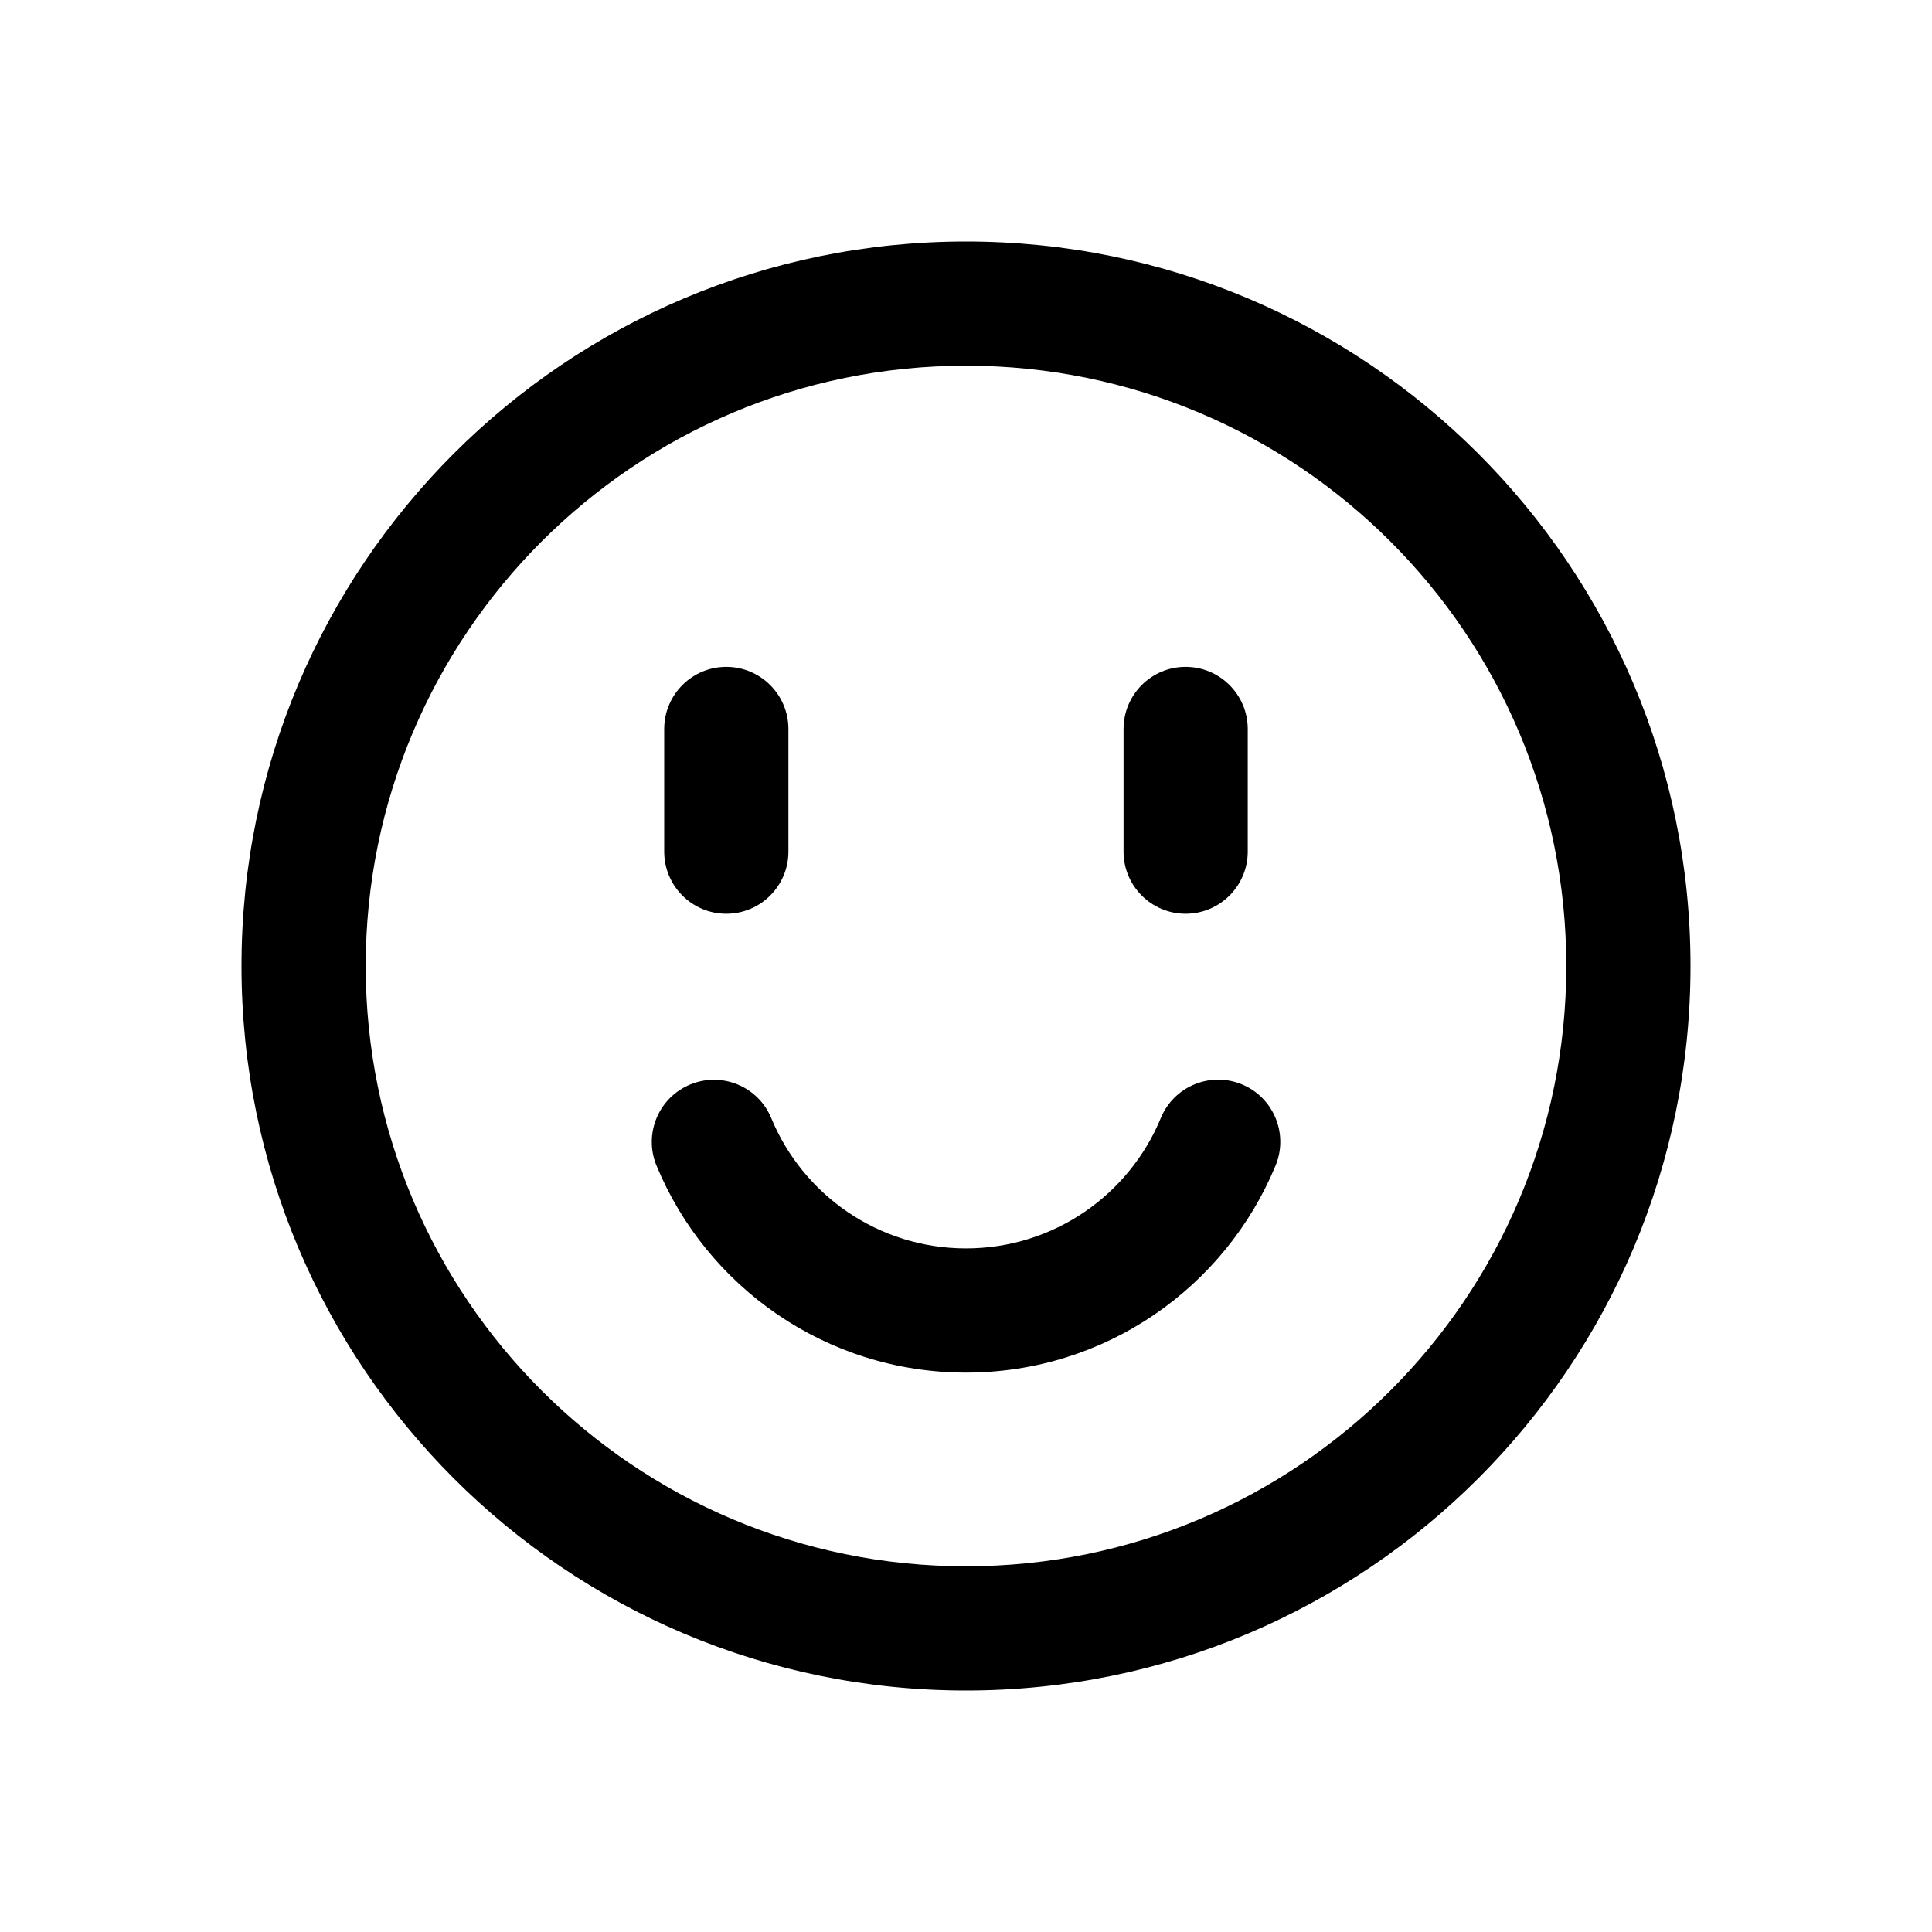
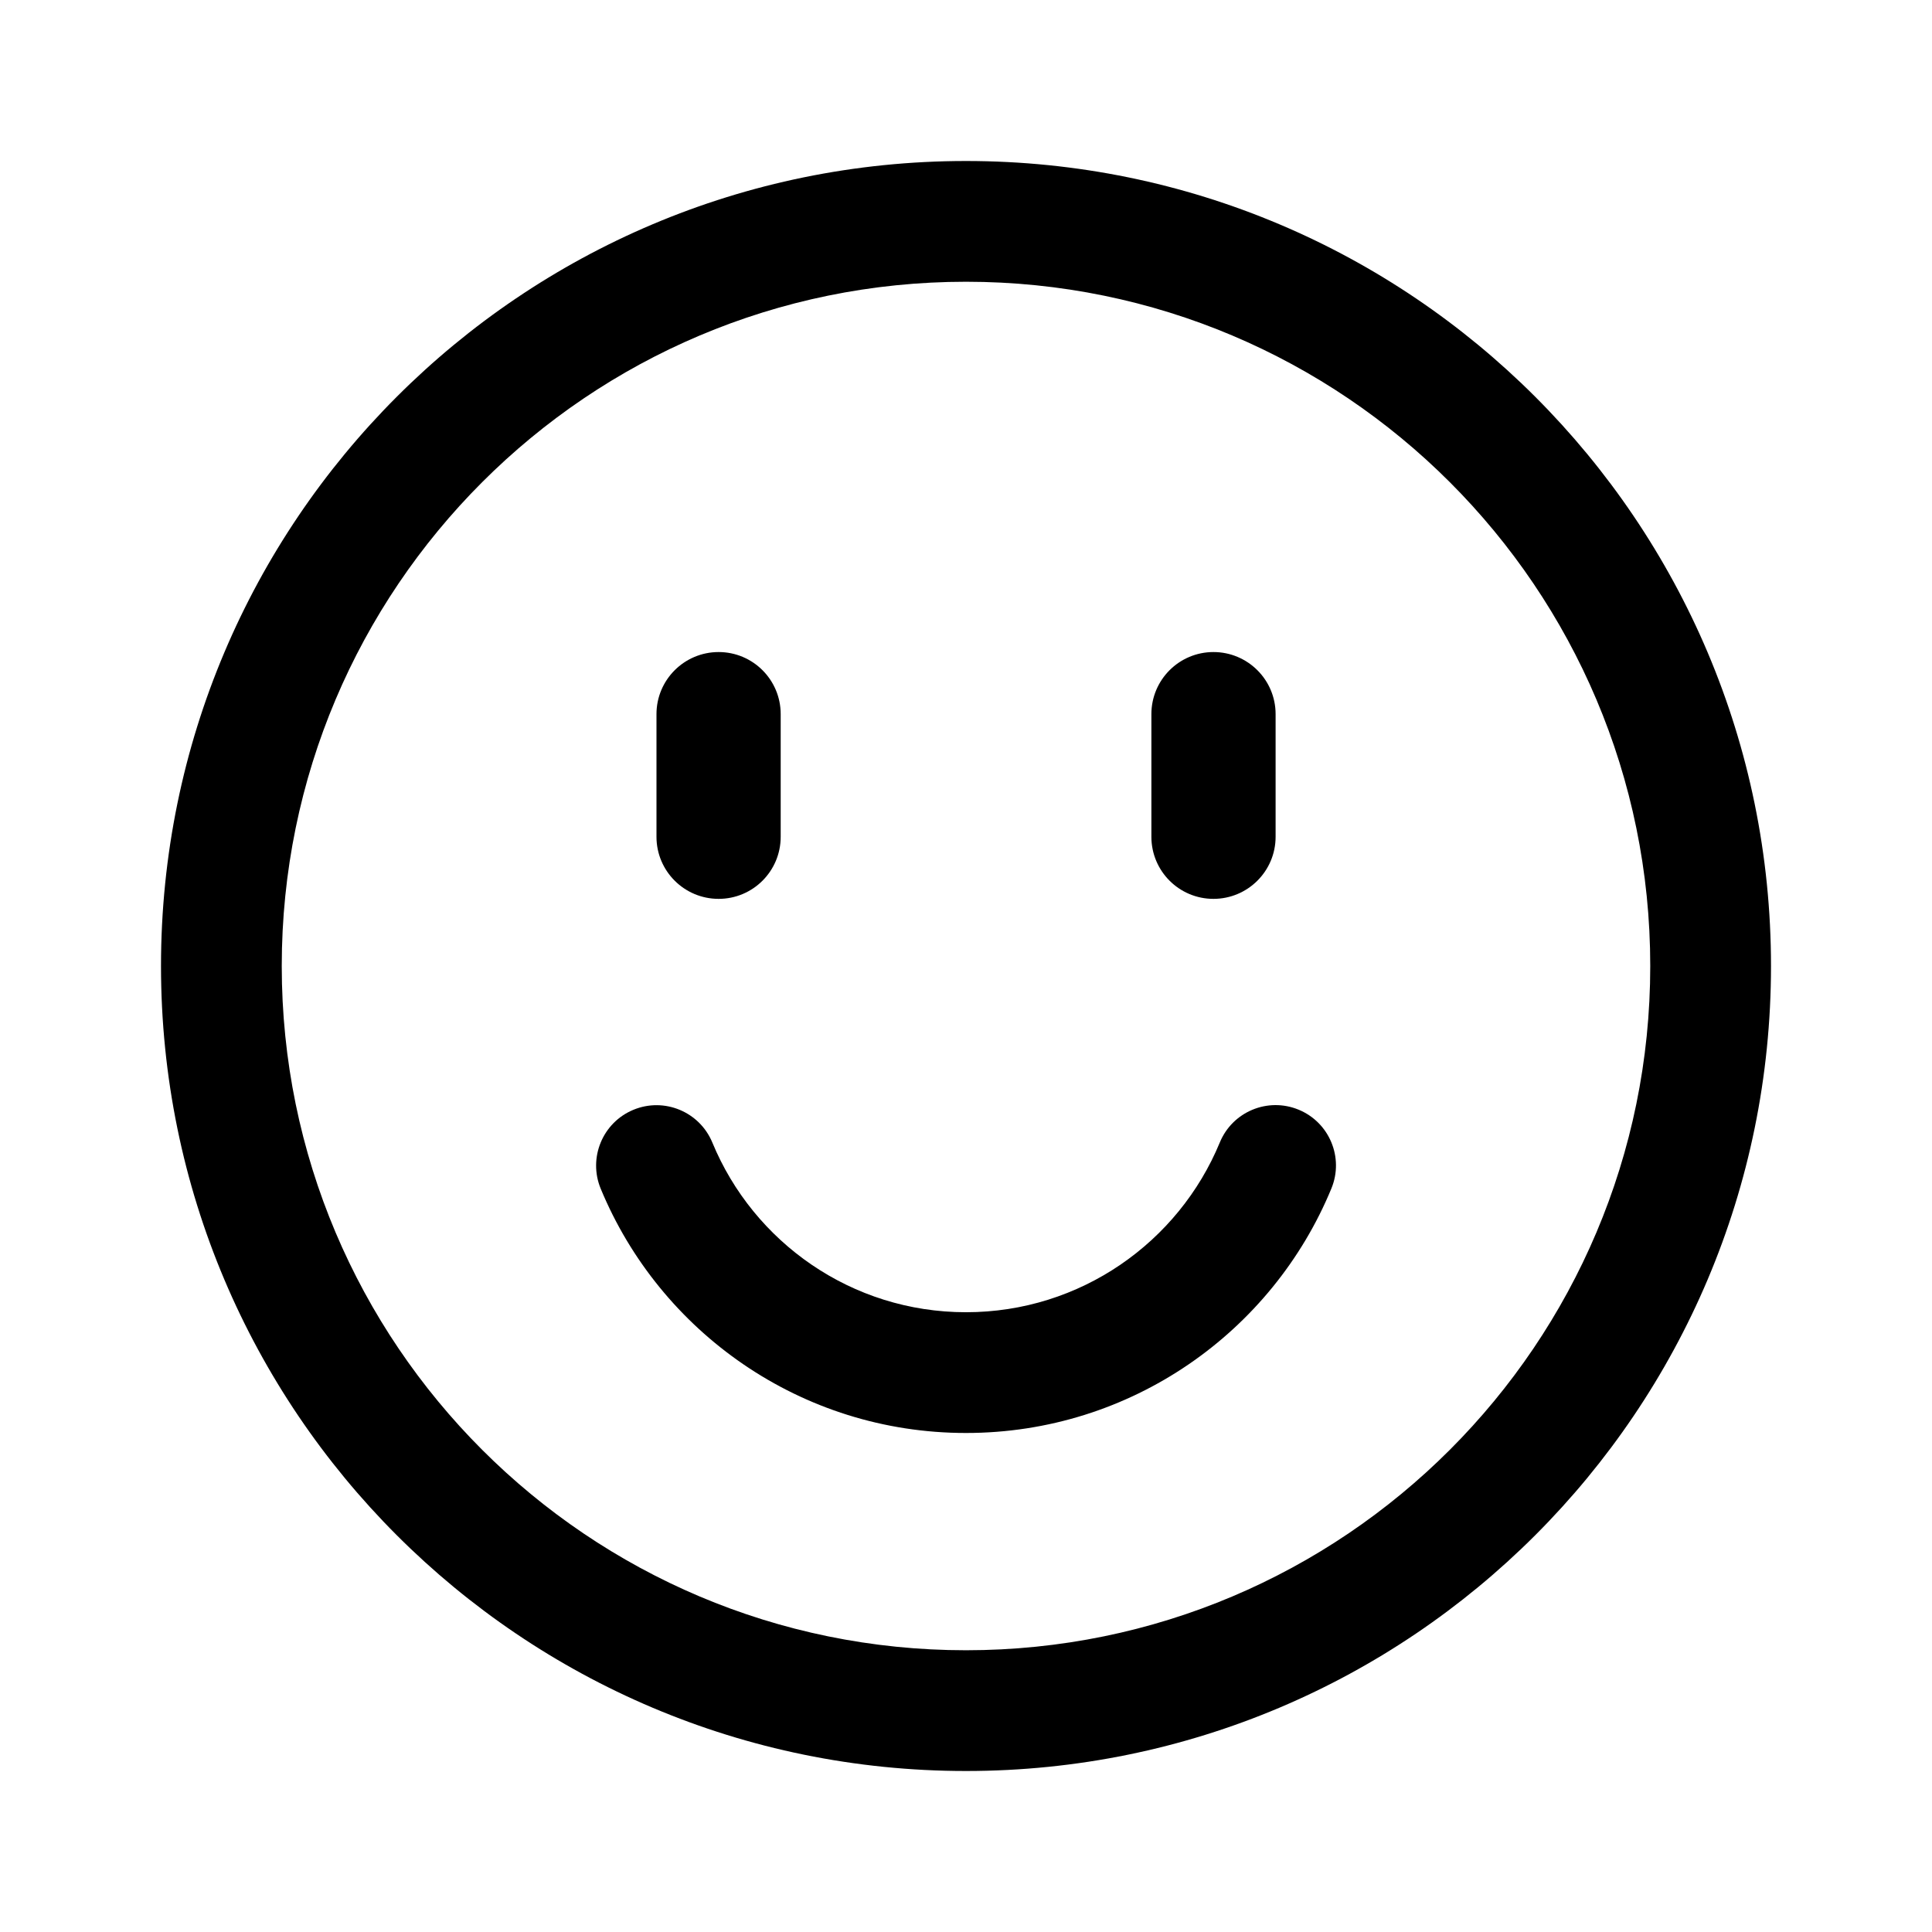
<svg xmlns="http://www.w3.org/2000/svg" width="24" height="24" viewBox="0 0 24 24">
-   <path fill-rule="evenodd" clip-rule="evenodd" d="M4.543 12C4.543 7.882 7.882 4.543 12 4.543C16.119 4.543 19.457 7.882 19.457 12C19.457 16.119 16.119 19.457 12 19.457C7.882 19.457 4.543 16.119 4.543 12ZM12 3C7.029 3 3 7.029 3 12C3 16.971 7.029 21 12 21C16.971 21 21 16.971 21 12C21 7.029 16.971 3 12 3ZM15.846 14.478C16.008 14.084 15.821 13.633 15.427 13.47C15.033 13.308 14.582 13.495 14.42 13.889C14.027 14.841 13.091 15.508 12 15.508C10.91 15.508 9.974 14.841 9.581 13.89C9.419 13.496 8.967 13.309 8.574 13.472C8.18 13.635 7.993 14.086 8.155 14.479C8.778 15.987 10.264 17.051 12 17.051C13.737 17.051 15.223 15.987 15.846 14.478ZM9.022 8.284C9.448 8.284 9.794 8.63 9.794 9.056V10.579C9.794 11.005 9.448 11.351 9.022 11.351C8.596 11.351 8.251 11.005 8.251 10.579V9.056C8.251 8.63 8.596 8.284 9.022 8.284ZM15.5 9.056C15.5 8.63 15.154 8.284 14.728 8.284C14.302 8.284 13.957 8.63 13.957 9.056V10.579C13.957 11.005 14.302 11.351 14.728 11.351C15.154 11.351 15.5 11.005 15.5 10.579V9.056Z" />
+   <path fill-rule="evenodd" clip-rule="evenodd" d="M20.5 12C20.5 16.694 16.694 20.5 12 20.5C7.306 20.5 3.5 16.694 3.5 12C3.5 7.306 7.306 3.5 12 3.5C16.694 3.5 20.5 7.306 20.5 12ZM22 12C22 17.523 17.523 22 12 22C6.477 22 2 17.523 2 12C2 6.477 6.477 2 12 2C17.523 2 22 6.477 22 12ZM15.846 8.871C15.846 8.445 15.5 8.1 15.074 8.1C14.648 8.1 14.303 8.445 14.303 8.871V10.395C14.303 10.821 14.648 11.166 15.074 11.166C15.5 11.166 15.846 10.821 15.846 10.395V8.871ZM9.698 8.871C9.698 8.445 9.353 8.1 8.927 8.1C8.501 8.1 8.155 8.445 8.155 8.871V10.395C8.155 10.821 8.501 11.166 8.927 11.166C9.353 11.166 9.698 10.821 9.698 10.395V8.871ZM16.132 13.785C16.515 13.943 16.697 14.381 16.539 14.764C15.805 16.544 14.051 17.801 12 17.801C9.95 17.801 8.197 16.544 7.462 14.766C7.304 14.383 7.486 13.944 7.869 13.786C8.252 13.628 8.69 13.81 8.849 14.193C9.36 15.431 10.579 16.301 12 16.301C13.422 16.301 14.642 15.43 15.153 14.192C15.311 13.809 15.749 13.627 16.132 13.785Z" />
</svg>
